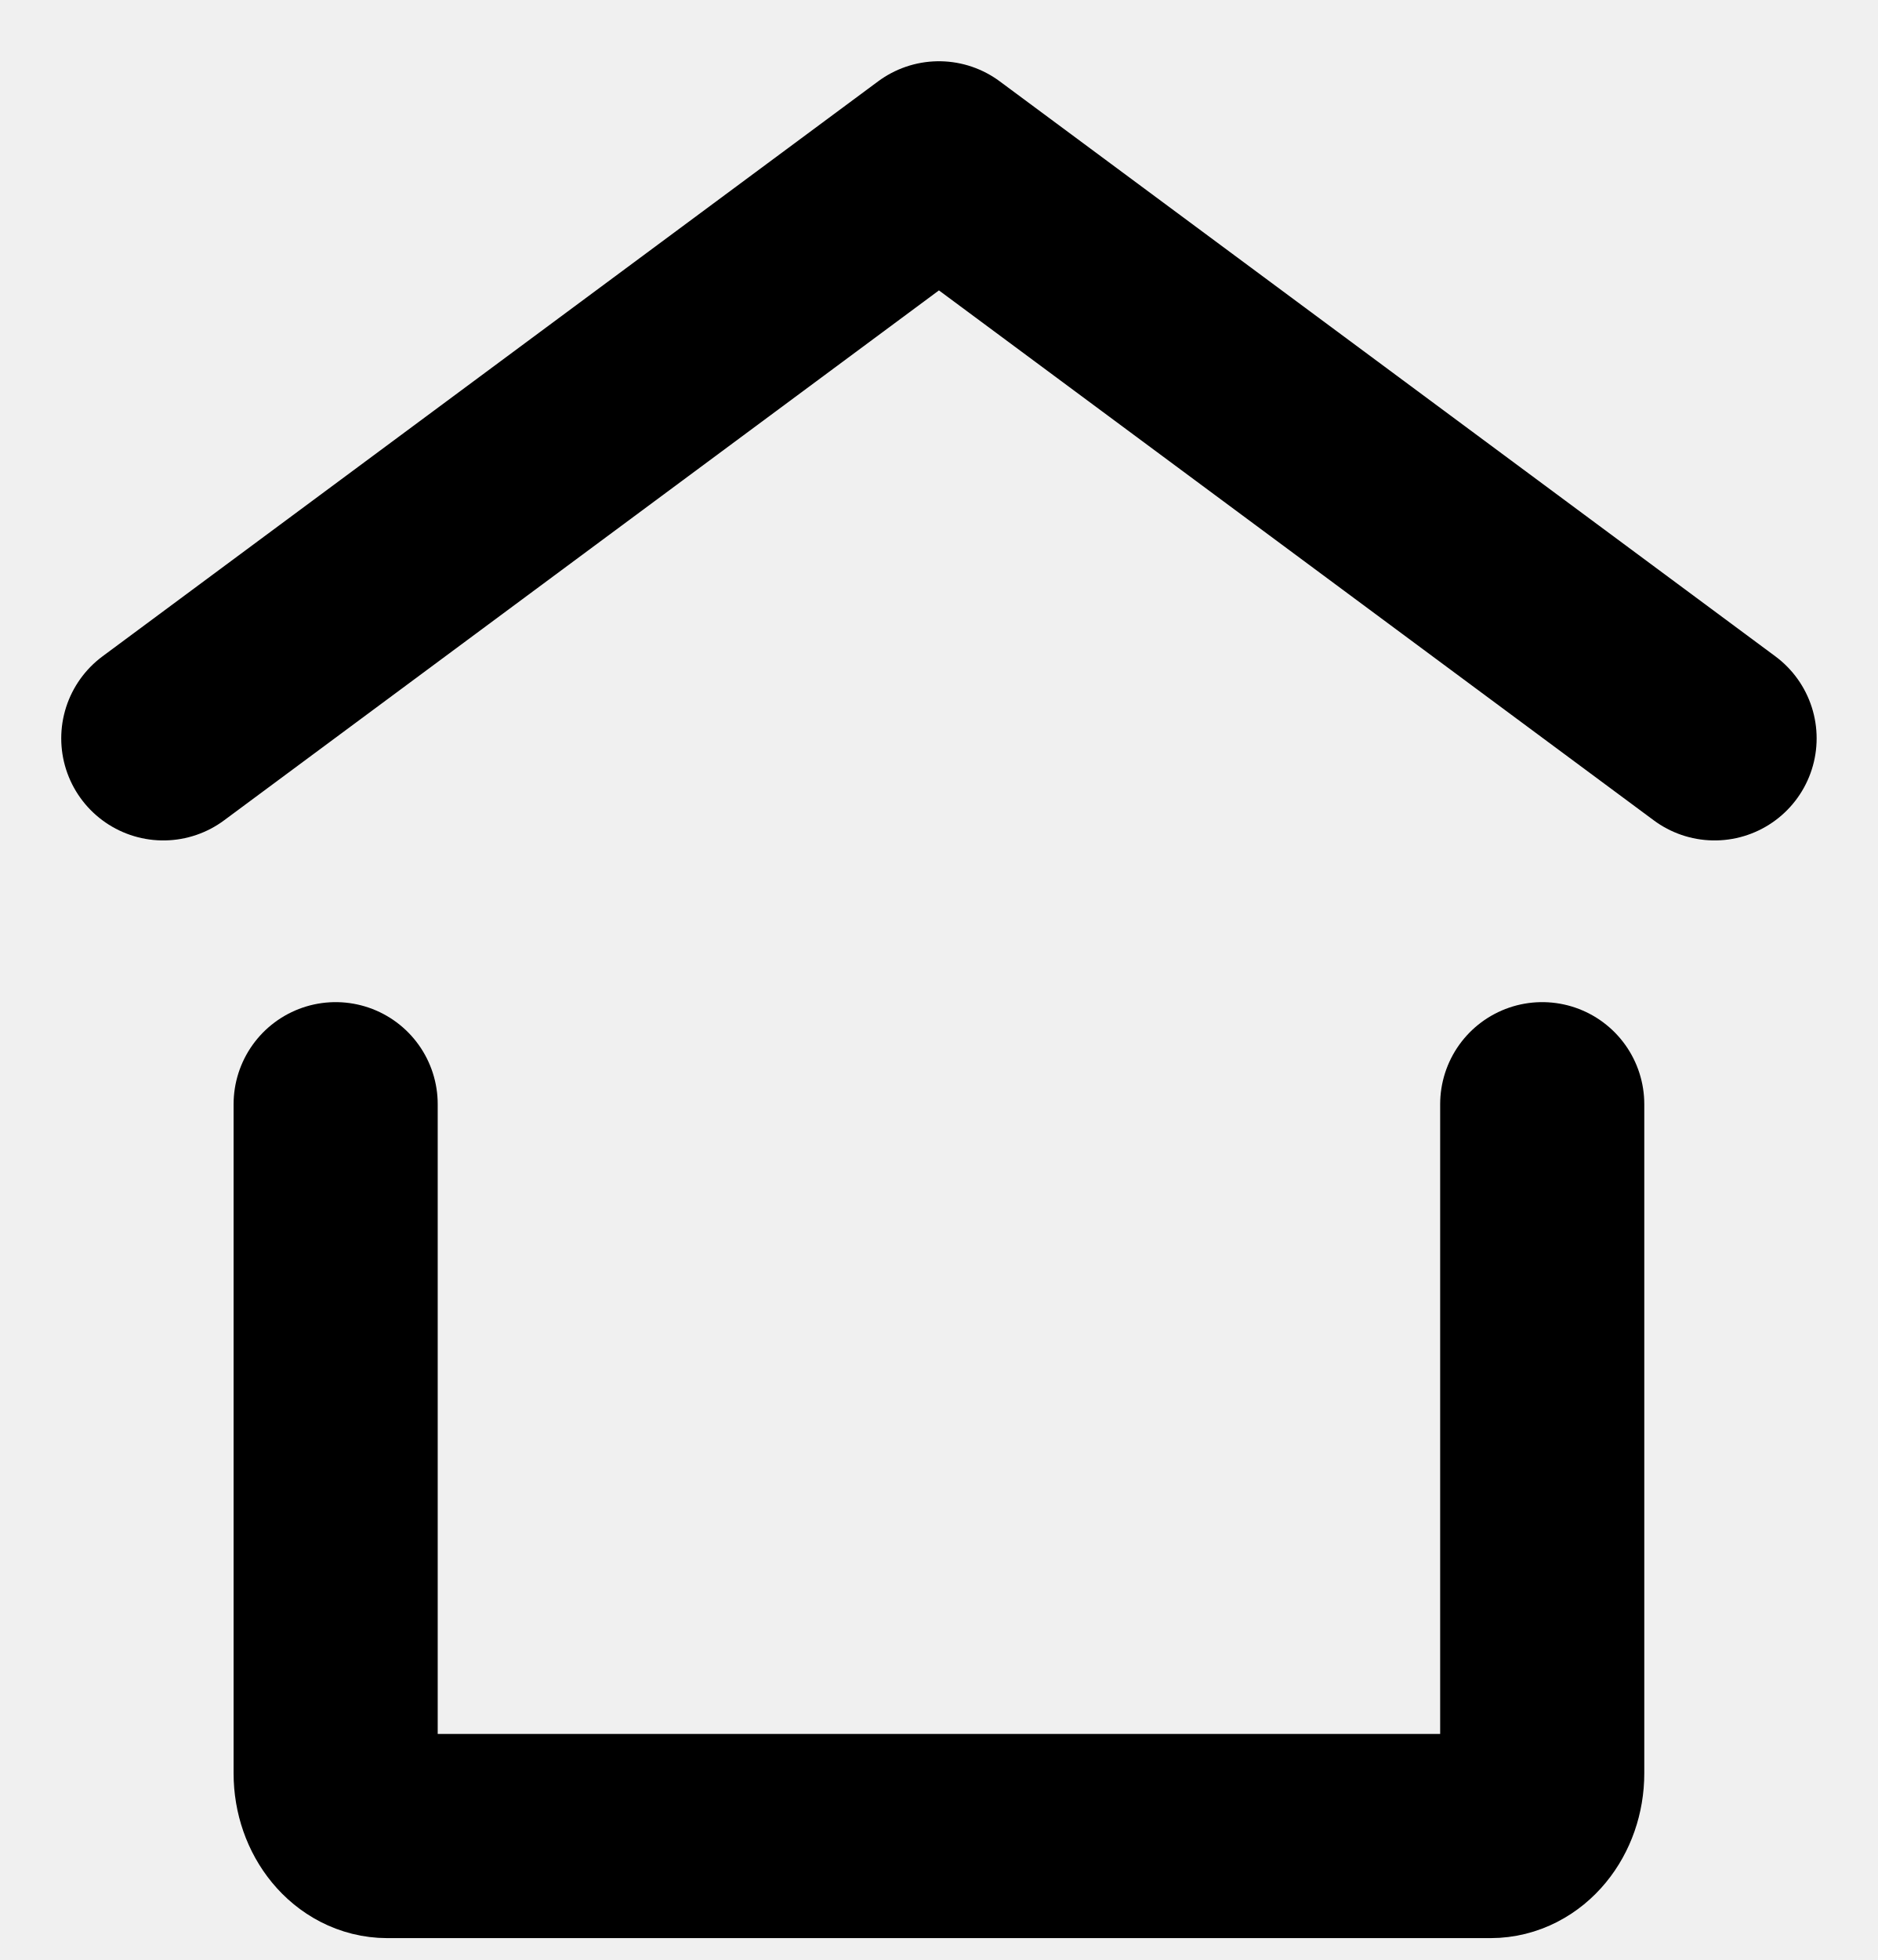
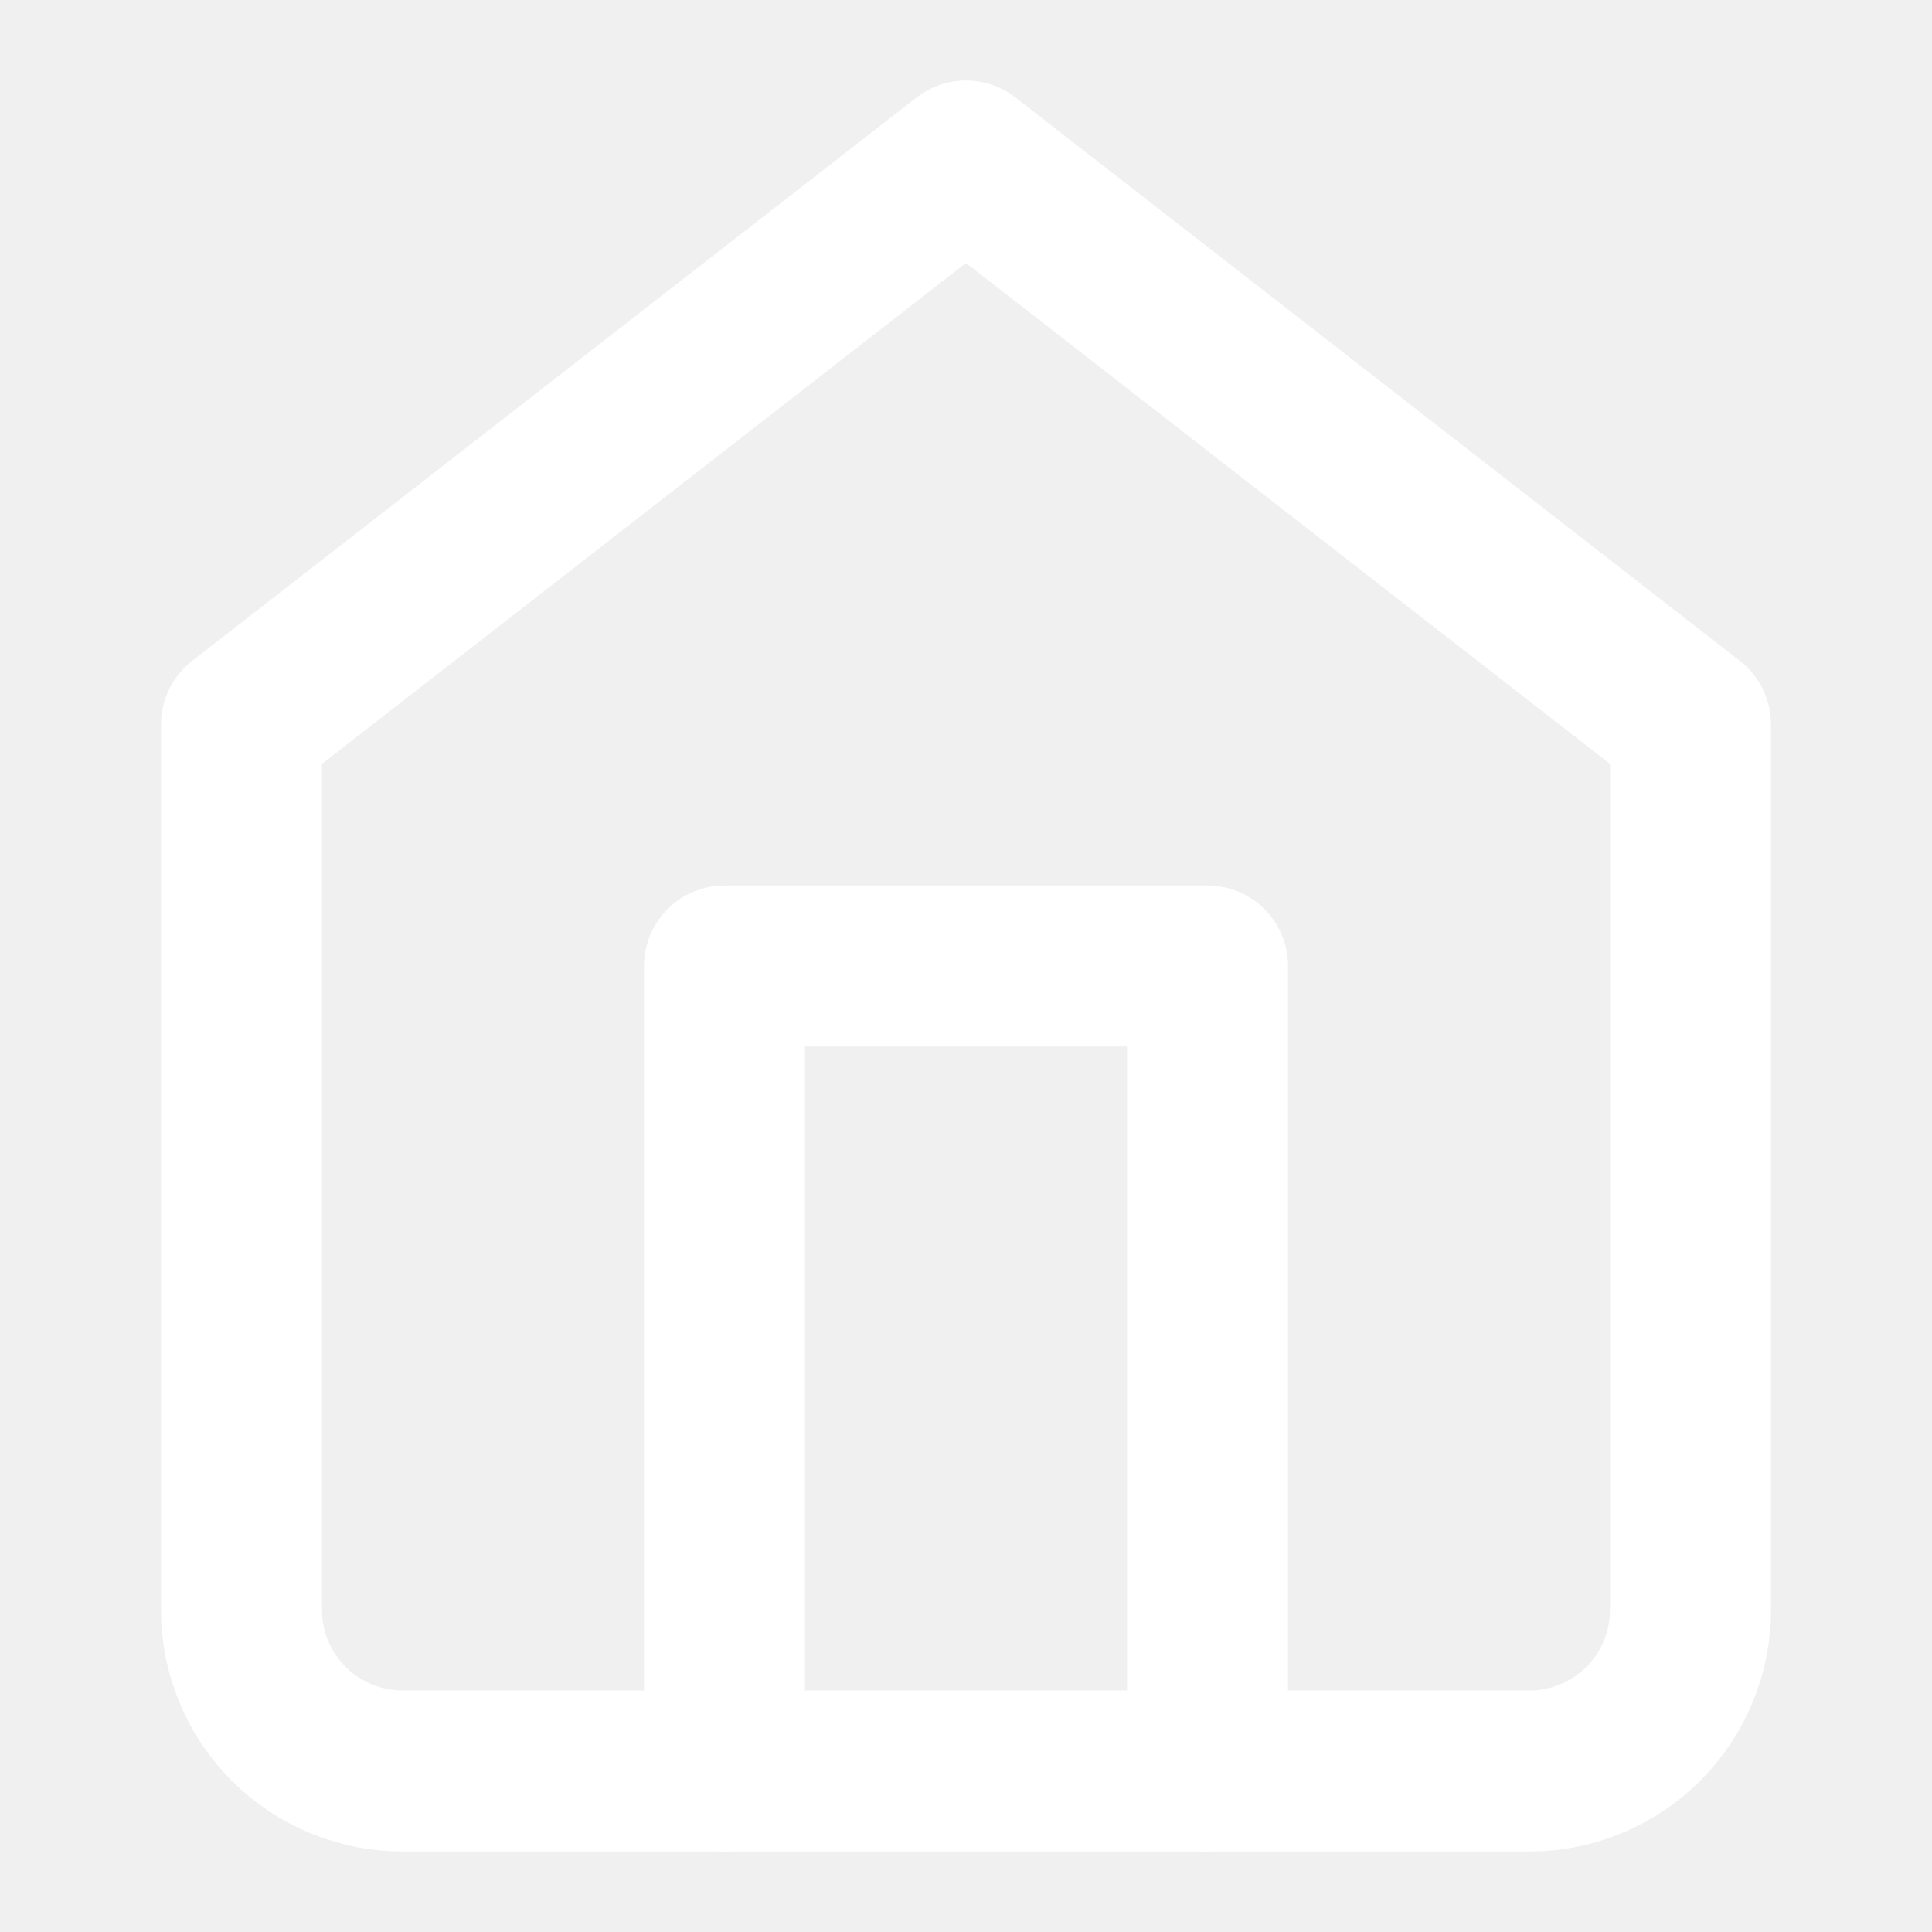
- <svg xmlns="http://www.w3.org/2000/svg" width="23" height="24" viewBox="0 0 23 24" fill="none">
-   <path d="M2 9.041L11.5 2L21 9.041" stroke="black" stroke-width="2.5" stroke-linecap="round" stroke-linejoin="round" />
-   <path d="M18.889 13.521V21.714C18.889 22.138 18.605 22.482 18.256 22.482H4.744C4.395 22.482 4.111 22.138 4.111 21.714V13.521" stroke="black" stroke-width="2.5" stroke-linecap="round" stroke-linejoin="round" />
+ <svg xmlns="http://www.w3.org/2000/svg" width="24" height="24" viewBox="0 0 24 24" fill="none">
+   <path d="M3 9L12 2L21 9V20C21 20.53 20.789 21.039 20.414 21.414C20.039 21.789 19.53 22 19 22H5C4.47 22 3.961 21.789 3.586 21.414C3.211 21.039 3 20.53 3 20V9Z" stroke="white" stroke-width="2" stroke-linecap="round" stroke-linejoin="round" />
+   <path d="M9 22V12H15V22" stroke="white" stroke-width="2" stroke-linecap="round" stroke-linejoin="round" />
</svg>
